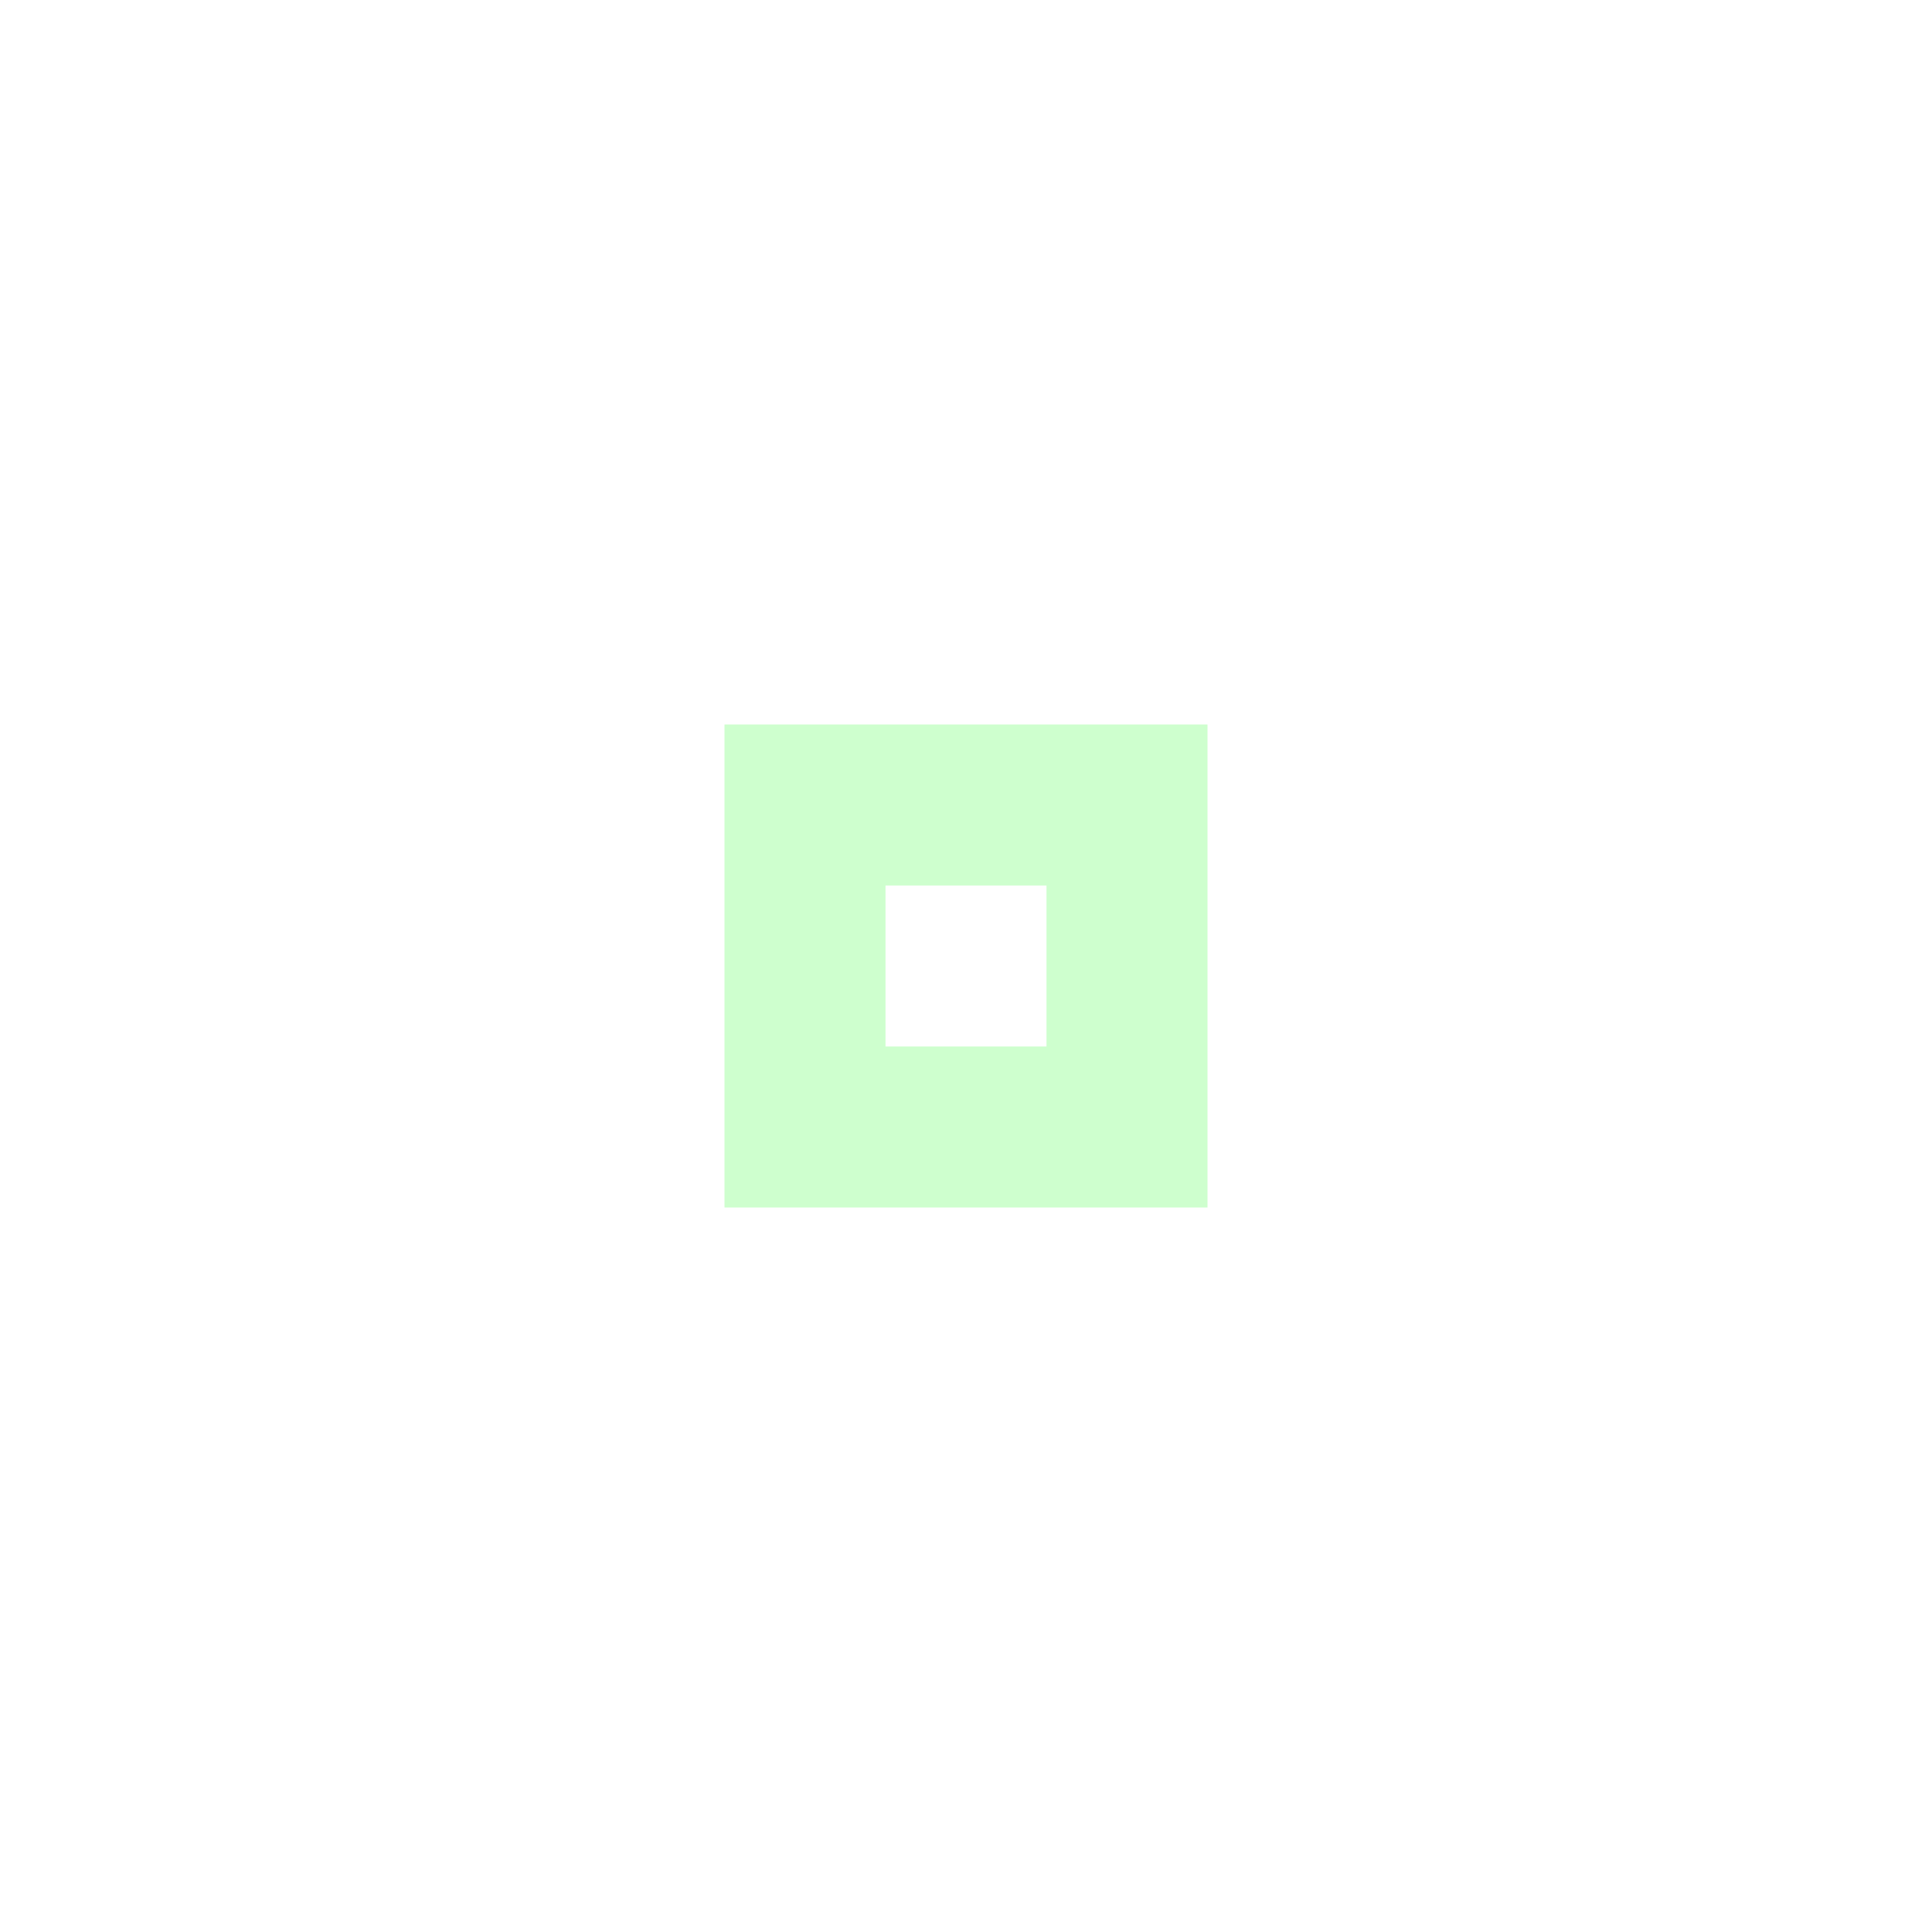
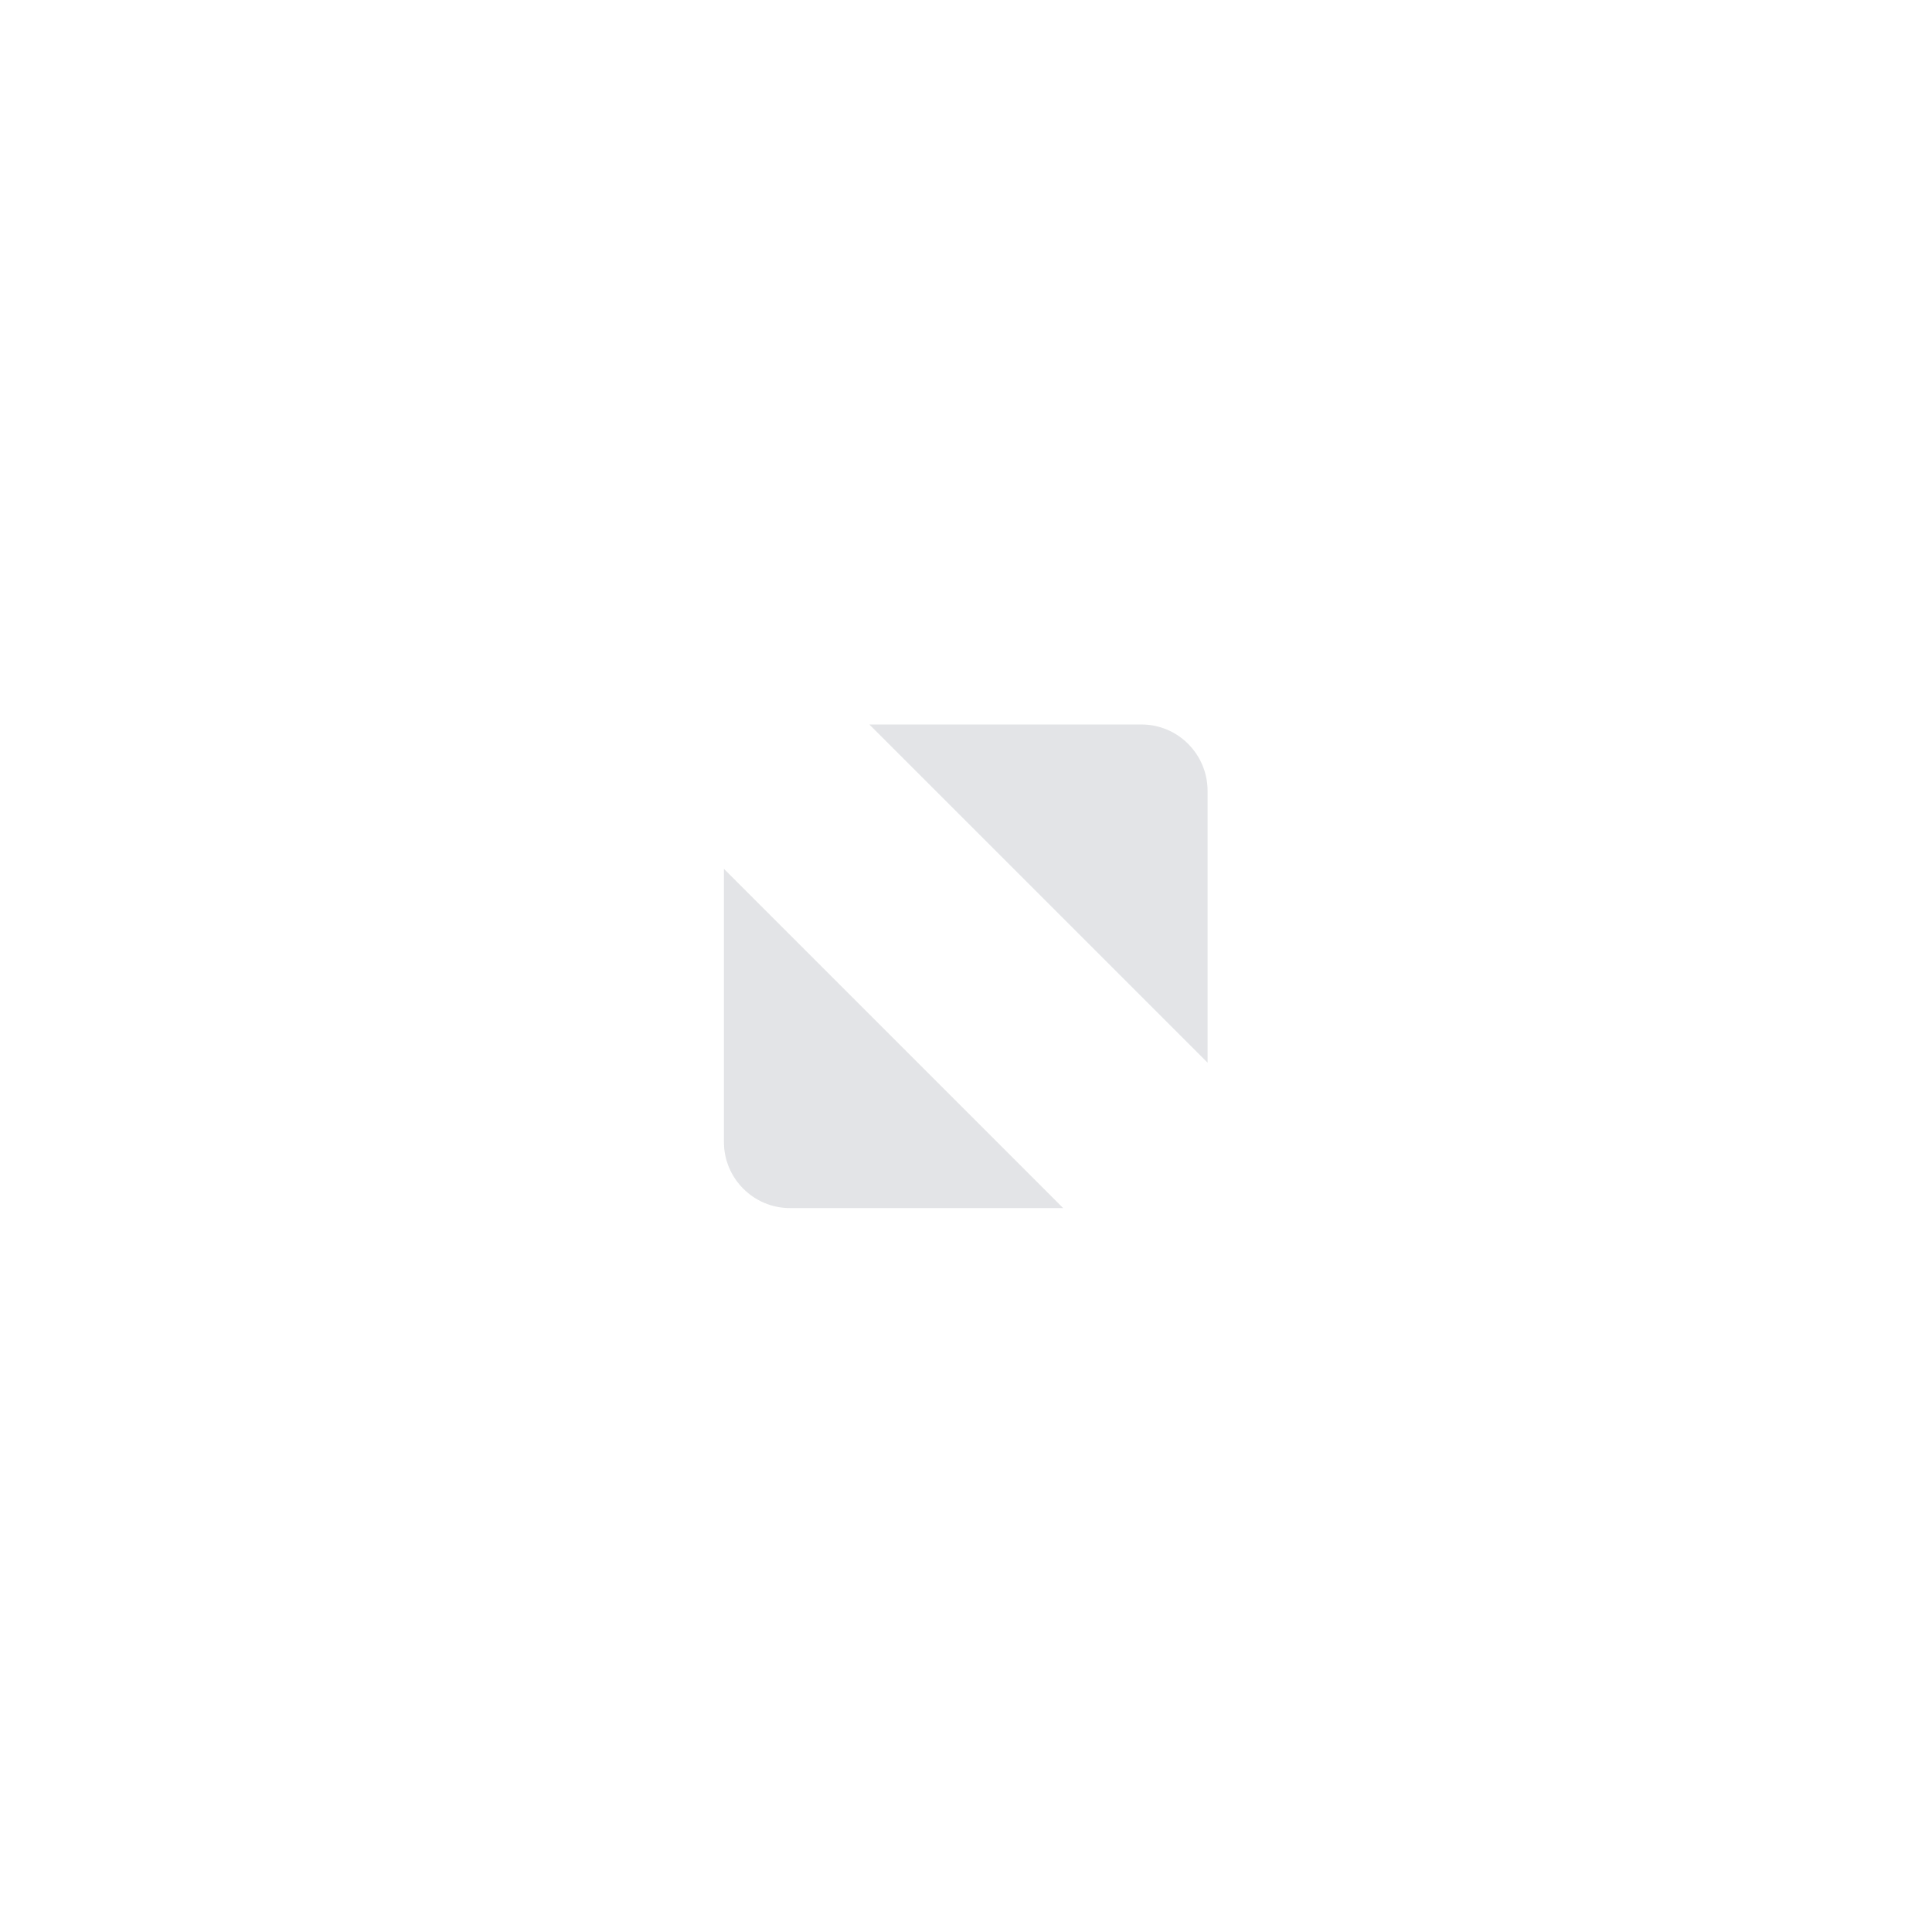
- <svg xmlns="http://www.w3.org/2000/svg" width="24" height="24" viewBox="0 0 24 24" fill="#7fff7f">
-   <circle cx="12" cy="12" r="10" opacity="0" />
-   <circle cx="12" cy="12" r="10" opacity="0" />
-   <path d="m9 9v6h6v-6h-6zm2 2h2v2h-2v-2z" opacity=".38" />
+ <svg xmlns="http://www.w3.org/2000/svg" width="24" height="24" id="svg4306" version="1.1" style="enable-background:new">
+   <defs id="defs4308">
+     <linearGradient id="linearGradient3770">
+       <stop style="stop-color:#000000;stop-opacity:0.628;" offset="0" id="stop3772" />
+       <stop style="stop-color:#000000;stop-opacity:0.498;" offset="1" id="stop3774" />
+     </linearGradient>
+     <linearGradient id="linearGradient4882">
+       <stop style="stop-color:#0a1e0a;stop-opacity:1;" offset="0" id="stop4884" />
+       <stop style="stop-color:#0a1e0a;stop-opacity:0;" offset="1" id="stop4886" />
+     </linearGradient>
+     <linearGradient id="linearGradient3784-6">
+       <stop style="stop-color:#0a1e0a;stop-opacity:0.216;" offset="0" id="stop3786-4" />
+       <stop style="stop-color:#0a1e0a;stop-opacity:0;" offset="1" id="stop3788-6" />
+     </linearGradient>
+     <linearGradient id="linearGradient4892">
+       <stop id="stop4894" offset="0" style="stop-color:#2f3a42;stop-opacity:1;" />
+       <stop id="stop4896" offset="1" style="stop-color:#1d242a;stop-opacity:1;" />
+     </linearGradient>
+     <linearGradient id="linearGradient4882-4">
+       <stop id="stop4884-9" offset="0" style="stop-color:#728495;stop-opacity:1;" />
+       <stop id="stop4886-9" offset="1" style="stop-color:#617c95;stop-opacity:0;" />
+     </linearGradient>
+   </defs>
+   <g id="layer1" transform="translate(0,-1028.362)">
+     <g id="titlebutton-max-backdrop-dark" style="display:inline;opacity:0.4" transform="translate(-612,1201)">
+       <g style="display:inline;opacity:1" id="g7146-1-1-6" transform="translate(-781,-415.6378)">
+         <g transform="translate(-29,0)" style="display:inline;opacity:1" id="g4490-2-6-0">
+           <g id="g4092-0-6-9-2" style="display:inline" transform="translate(58,0)" />
+         </g>
+         <path id="path4293-5-6-4" style="display:inline;opacity:1;fill:#b9bcc2;fill-opacity:1;fill-rule:evenodd;stroke:none" d="m 1403.8,252 3.382,0 c 0.45,0 0.816,0.368 0.819,0.819 l 0,3.382 z m 2.407,6.007 -3.395,0 c -0.45,0 -0.819,-0.368 -0.819,-0.819 l 0,-3.395 4.214,4.214" />
+       </g>
+       <rect style="display:inline;opacity:1;fill:none;fill-opacity:1;stroke:none;stroke-width:1;stroke-linecap:butt;stroke-linejoin:miter;stroke-miterlimit:4;stroke-dasharray:none;stroke-dashoffset:0;stroke-opacity:0" id="rect17883-39-6-2-5" width="16" height="16" x="616" y="-168.638" />
+     </g>
+   </g>
</svg>
